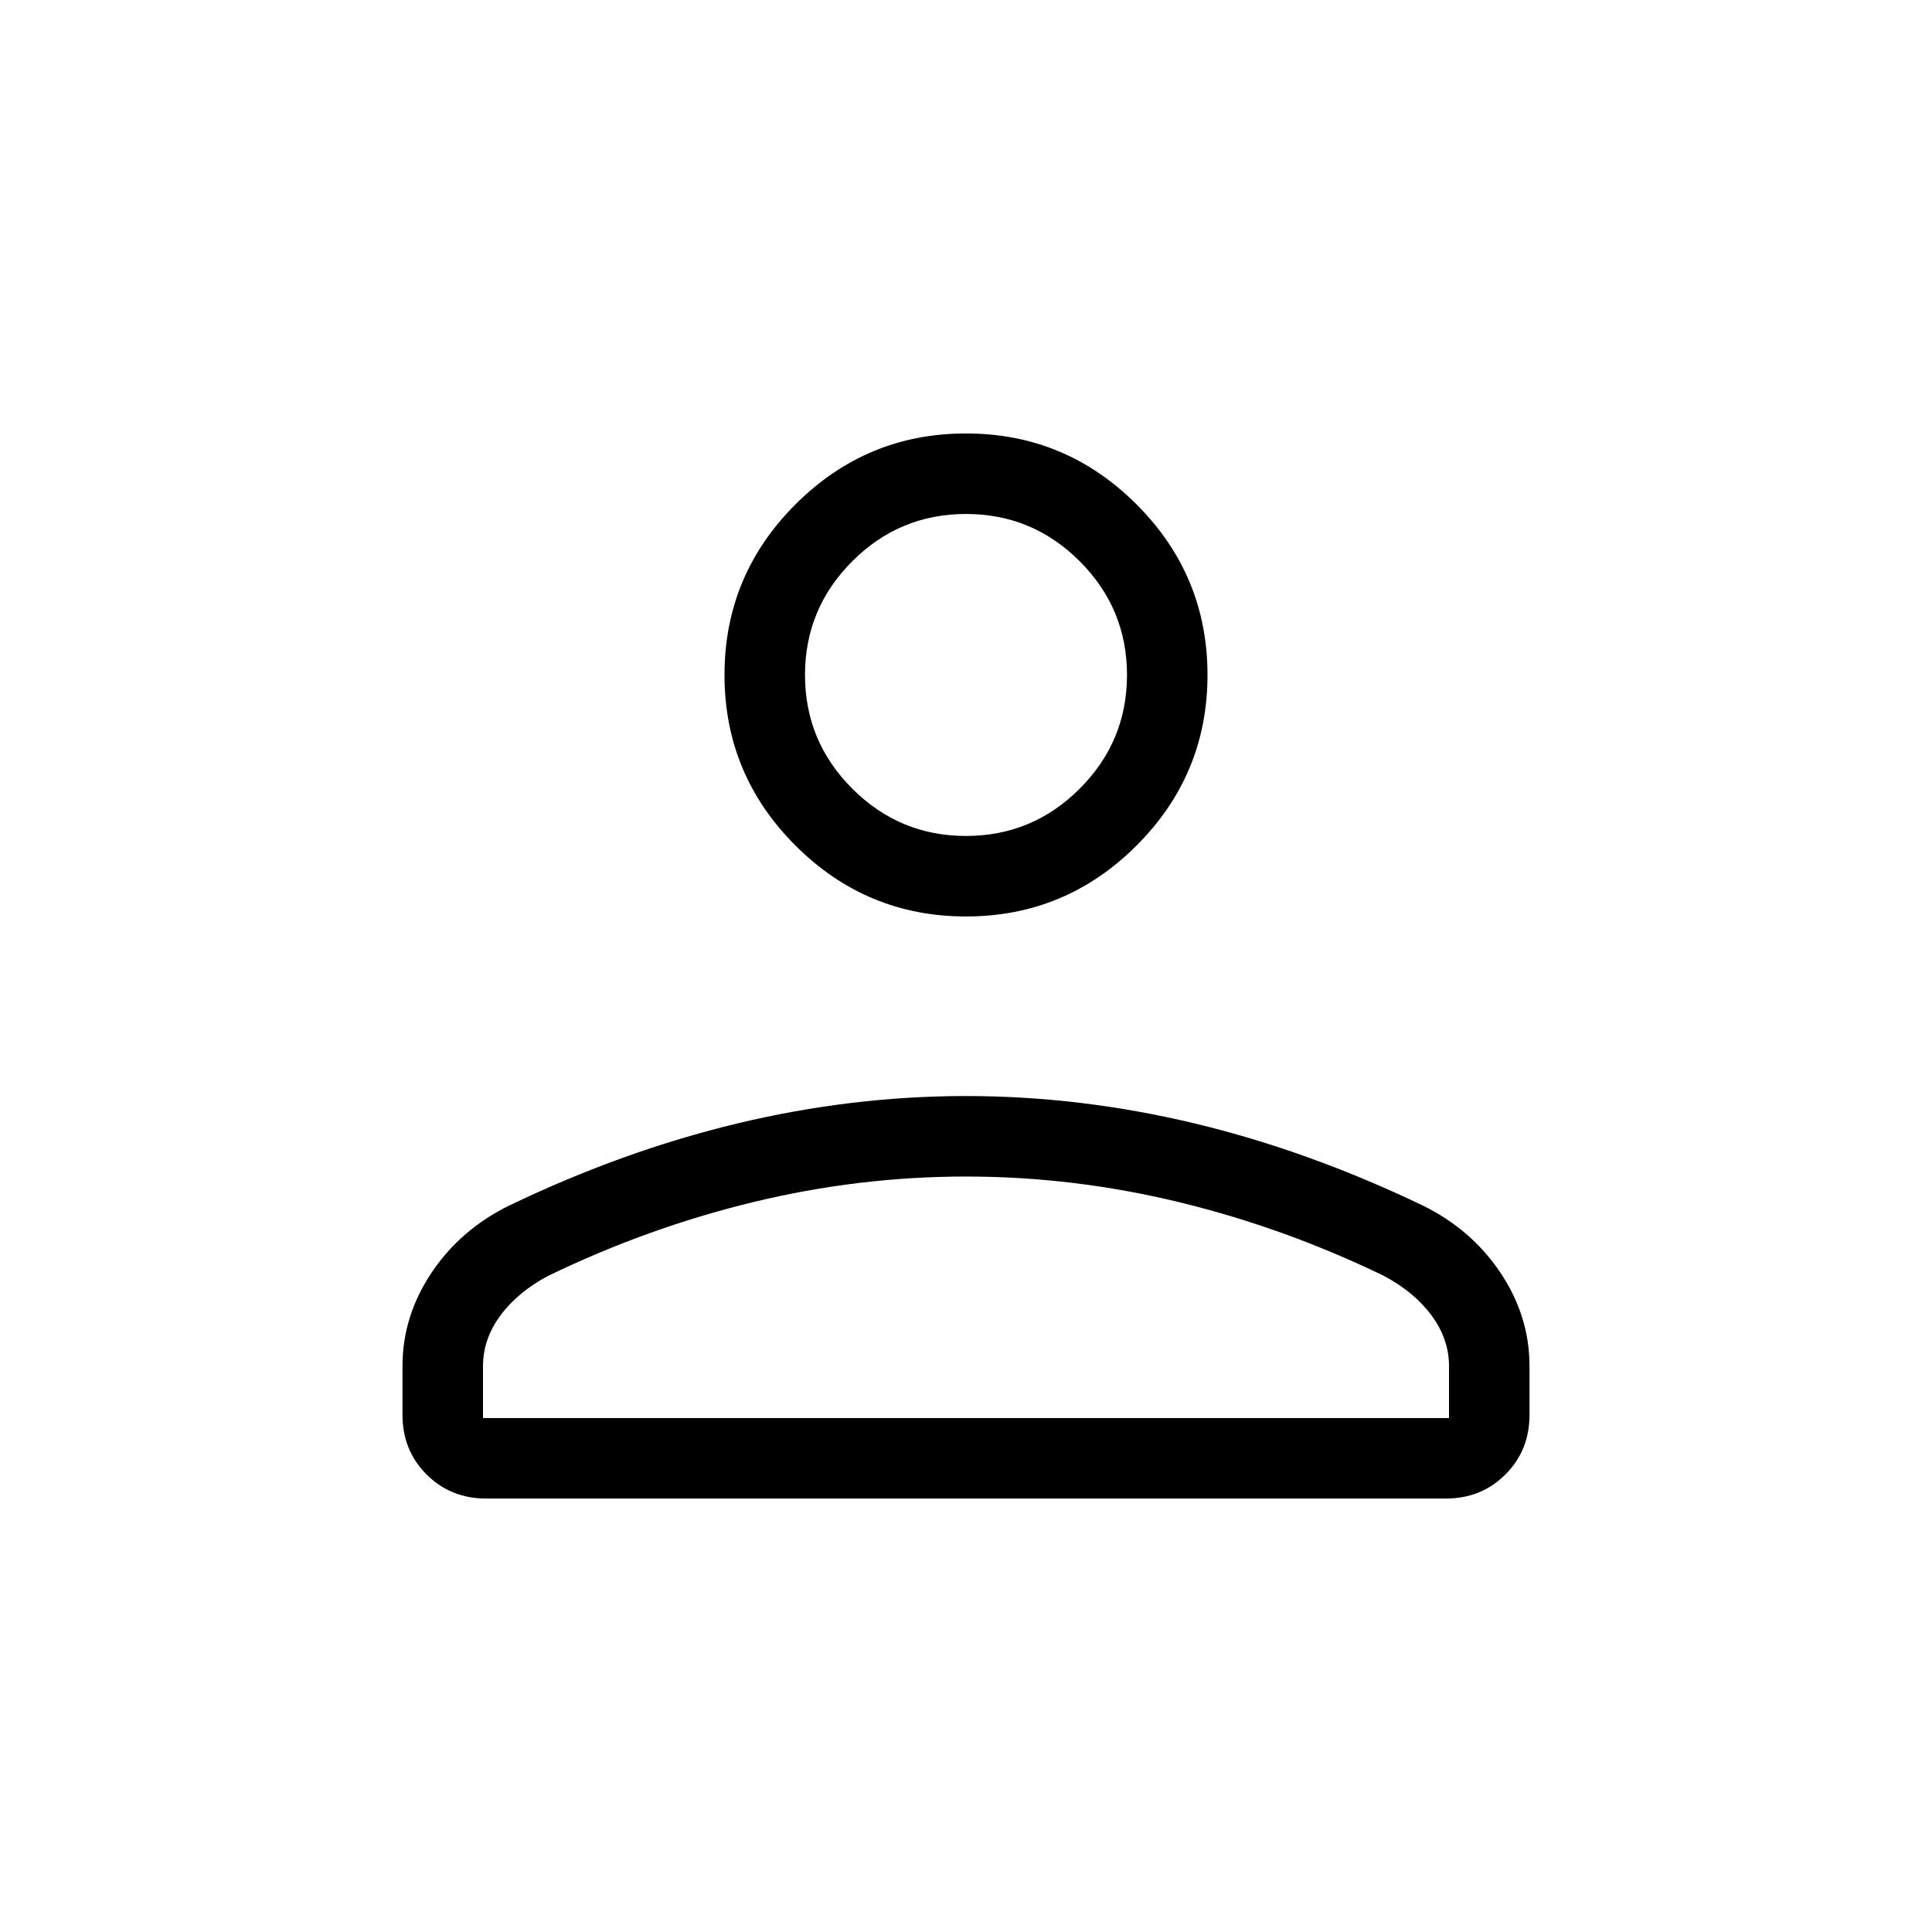
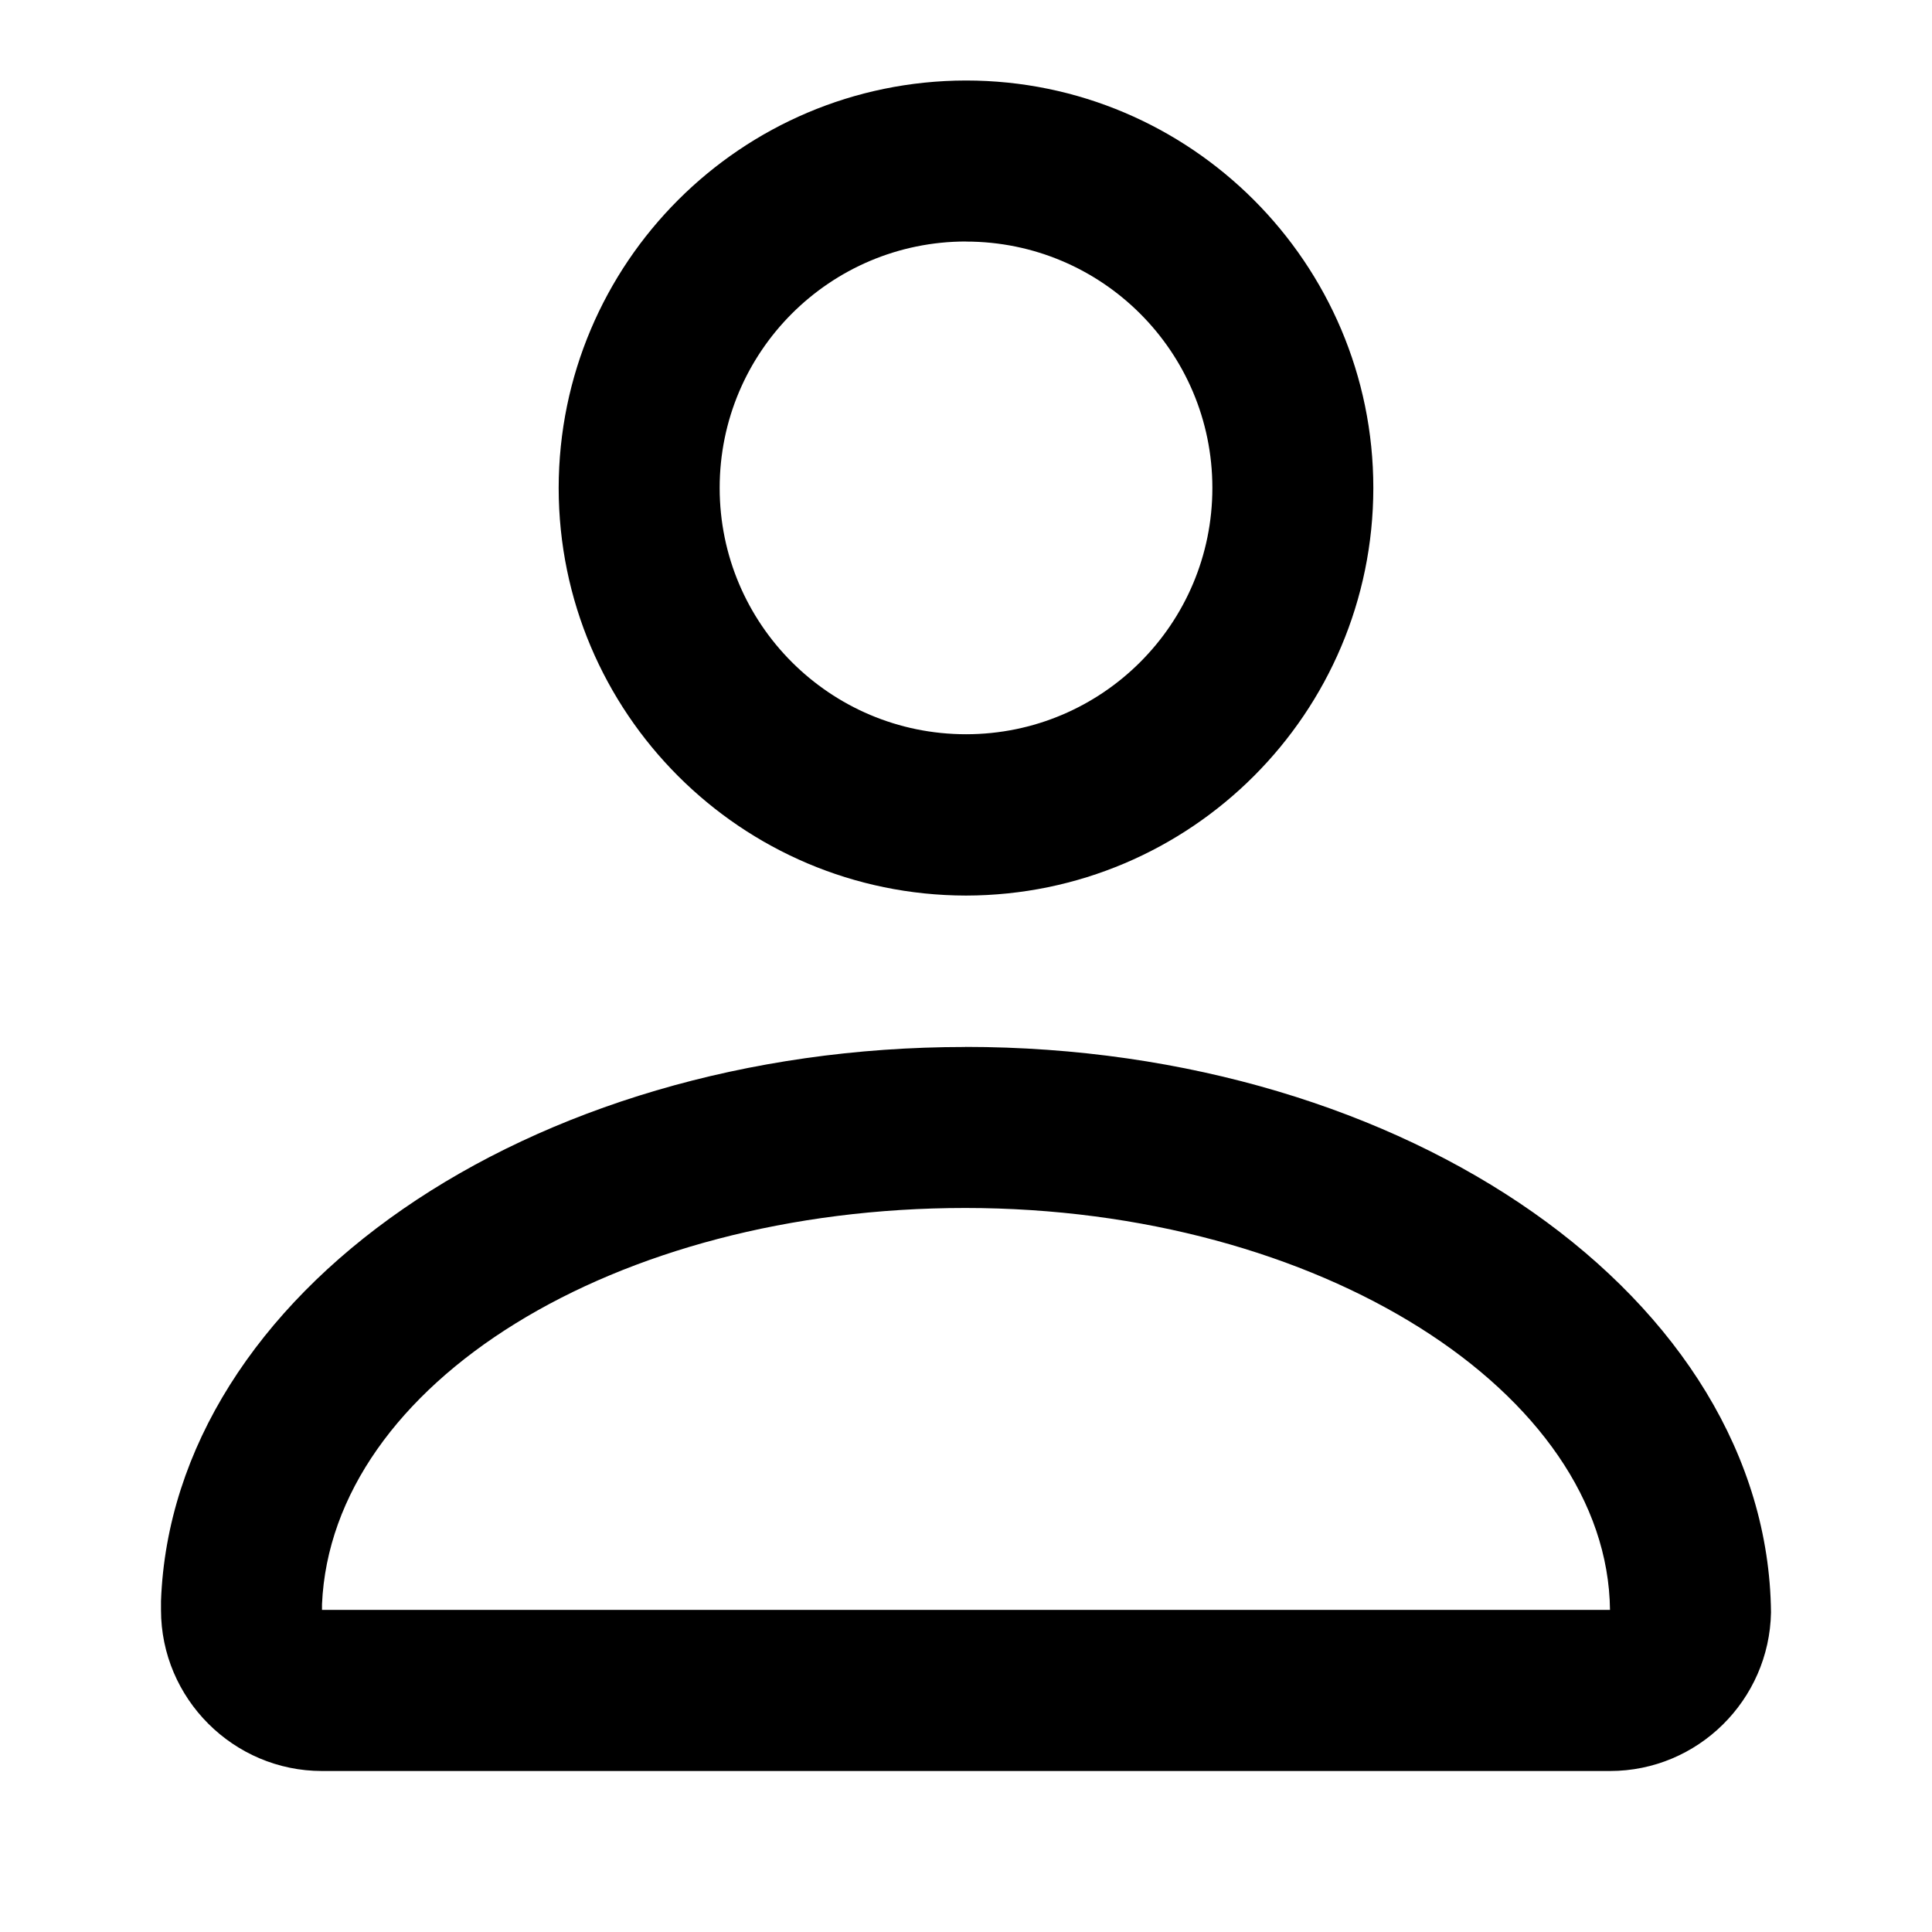
- <svg xmlns="http://www.w3.org/2000/svg" height="24" viewBox="0 -960 960 960" width="24">
-   <path d="M480-504.615q-49.5 0-84.75-35.25T360-624.615q0-49.501 35.25-84.751 35.25-35.25 84.75-35.25t84.75 35.25Q600-674.116 600-624.615q0 49.5-35.25 84.75T480-504.615ZM200-256.923v-24.308q0-24.769 14.423-46.346 14.423-21.577 38.808-33.5 56.615-27.154 113.307-40.731Q423.231-415.385 480-415.385q56.769 0 113.462 13.577 56.692 13.577 113.307 40.731 24.385 11.923 38.808 33.5Q760-306 760-281.231v24.308q0 17.616-11.961 29.577-11.962 11.962-29.577 11.962H241.538q-17.615 0-29.577-11.962Q200-239.307 200-256.923Zm40 1.538h480v-25.846q0-13.307-8.577-25-8.577-11.692-23.731-19.769-49.384-23.923-101.836-36.654Q533.405-375.385 480-375.385q-53.405 0-105.856 12.731Q321.692-349.923 272.308-326q-15.154 8.077-23.731 19.769-8.577 11.693-8.577 25v25.846Zm240-289.23q33 0 56.5-23.5t23.5-56.5q0-33-23.5-56.5t-56.5-23.5q-33 0-56.5 23.5t-23.5 56.5q0 33 23.5 56.5t56.5 23.5Zm0-80Zm0 369.23Z" />
+ <svg xmlns="http://www.w3.org/2000/svg" fill="currentColor" viewBox="0 0 24 24" aria-hidden="true">
+   <path d="M12 11.125a5.067 5.067 0 0 1-5.06-5.063A5.067 5.067 0 0 1 12 1c2.79 0 5.06 2.271 5.06 5.062A5.067 5.067 0 0 1 12 11.125M12 3a3.06 3.06 0 1 0 .001 6.121A3.06 3.06 0 0 0 12 3.001M11.99 15.006c4.41 0 7.98 2.302 8.01 4.993H4v-.07c.12-2.741 3.63-4.923 7.99-4.923m0-2c-5.44 0-9.85 3.071-9.99 6.883V20C2 21.1 2.9 22 4 22h16c1.09 0 1.98-.88 2-1.97-.04-3.883-4.5-7.025-10.01-7.025" />
</svg>
